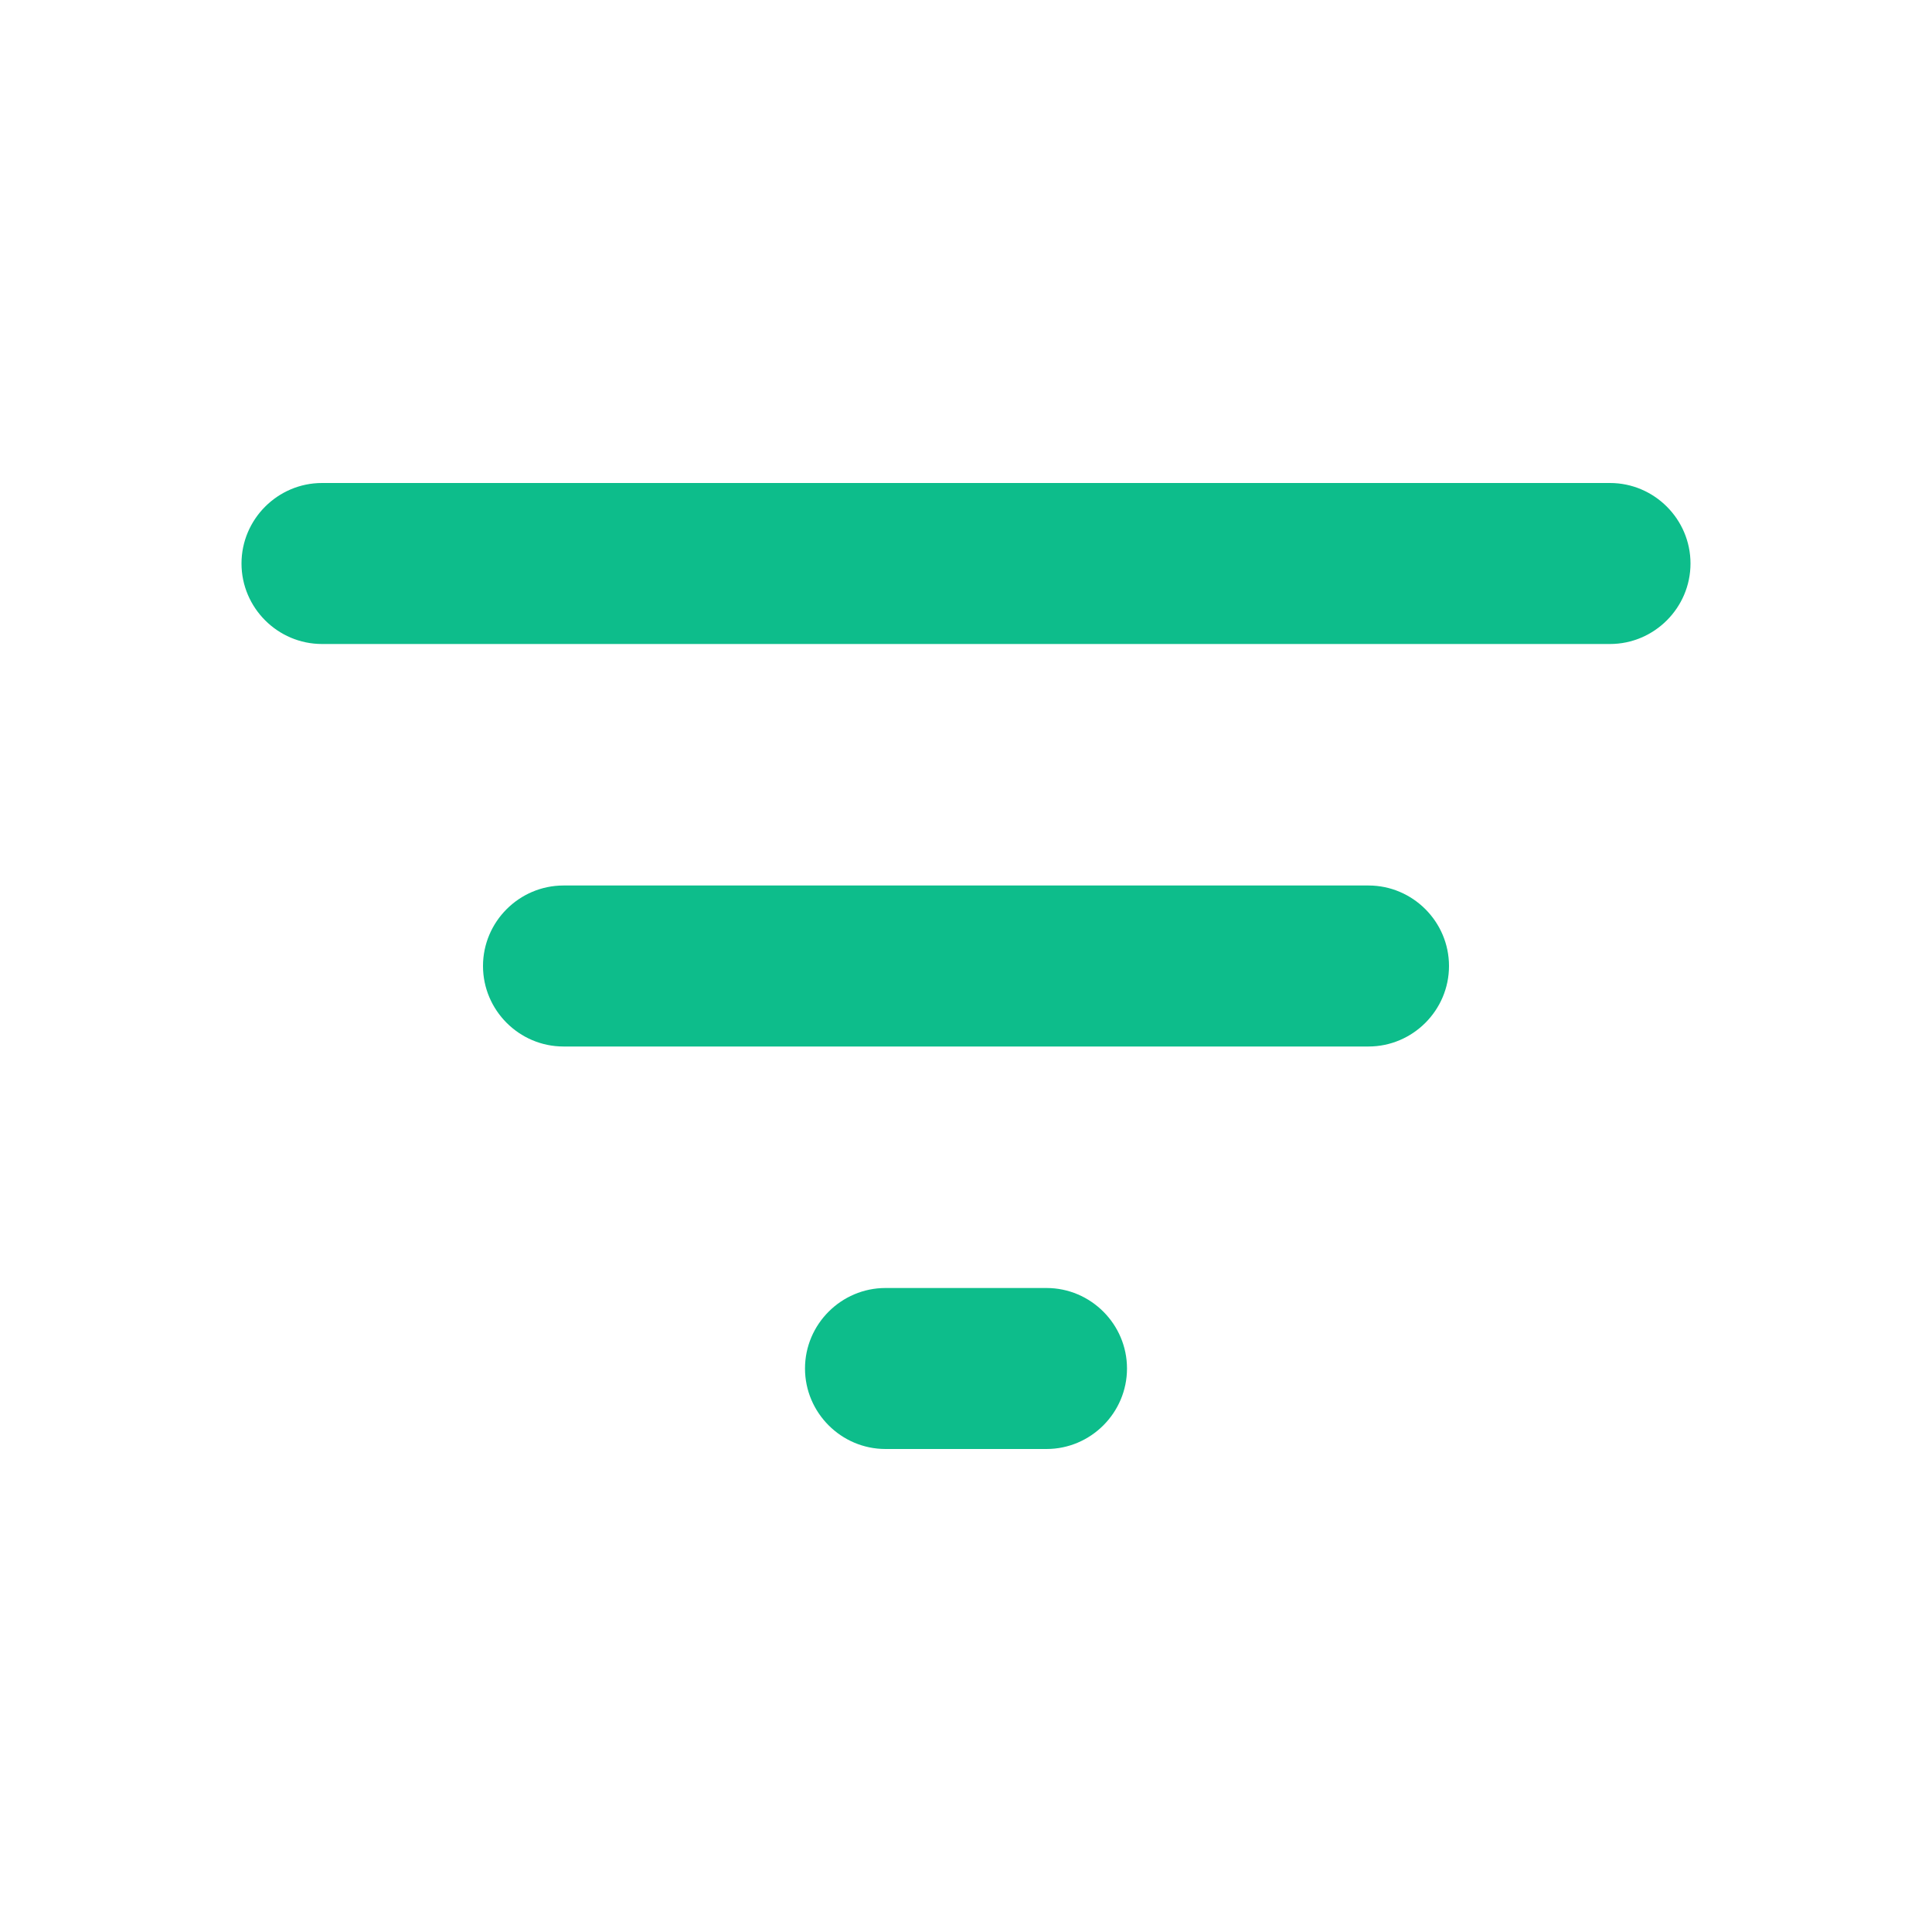
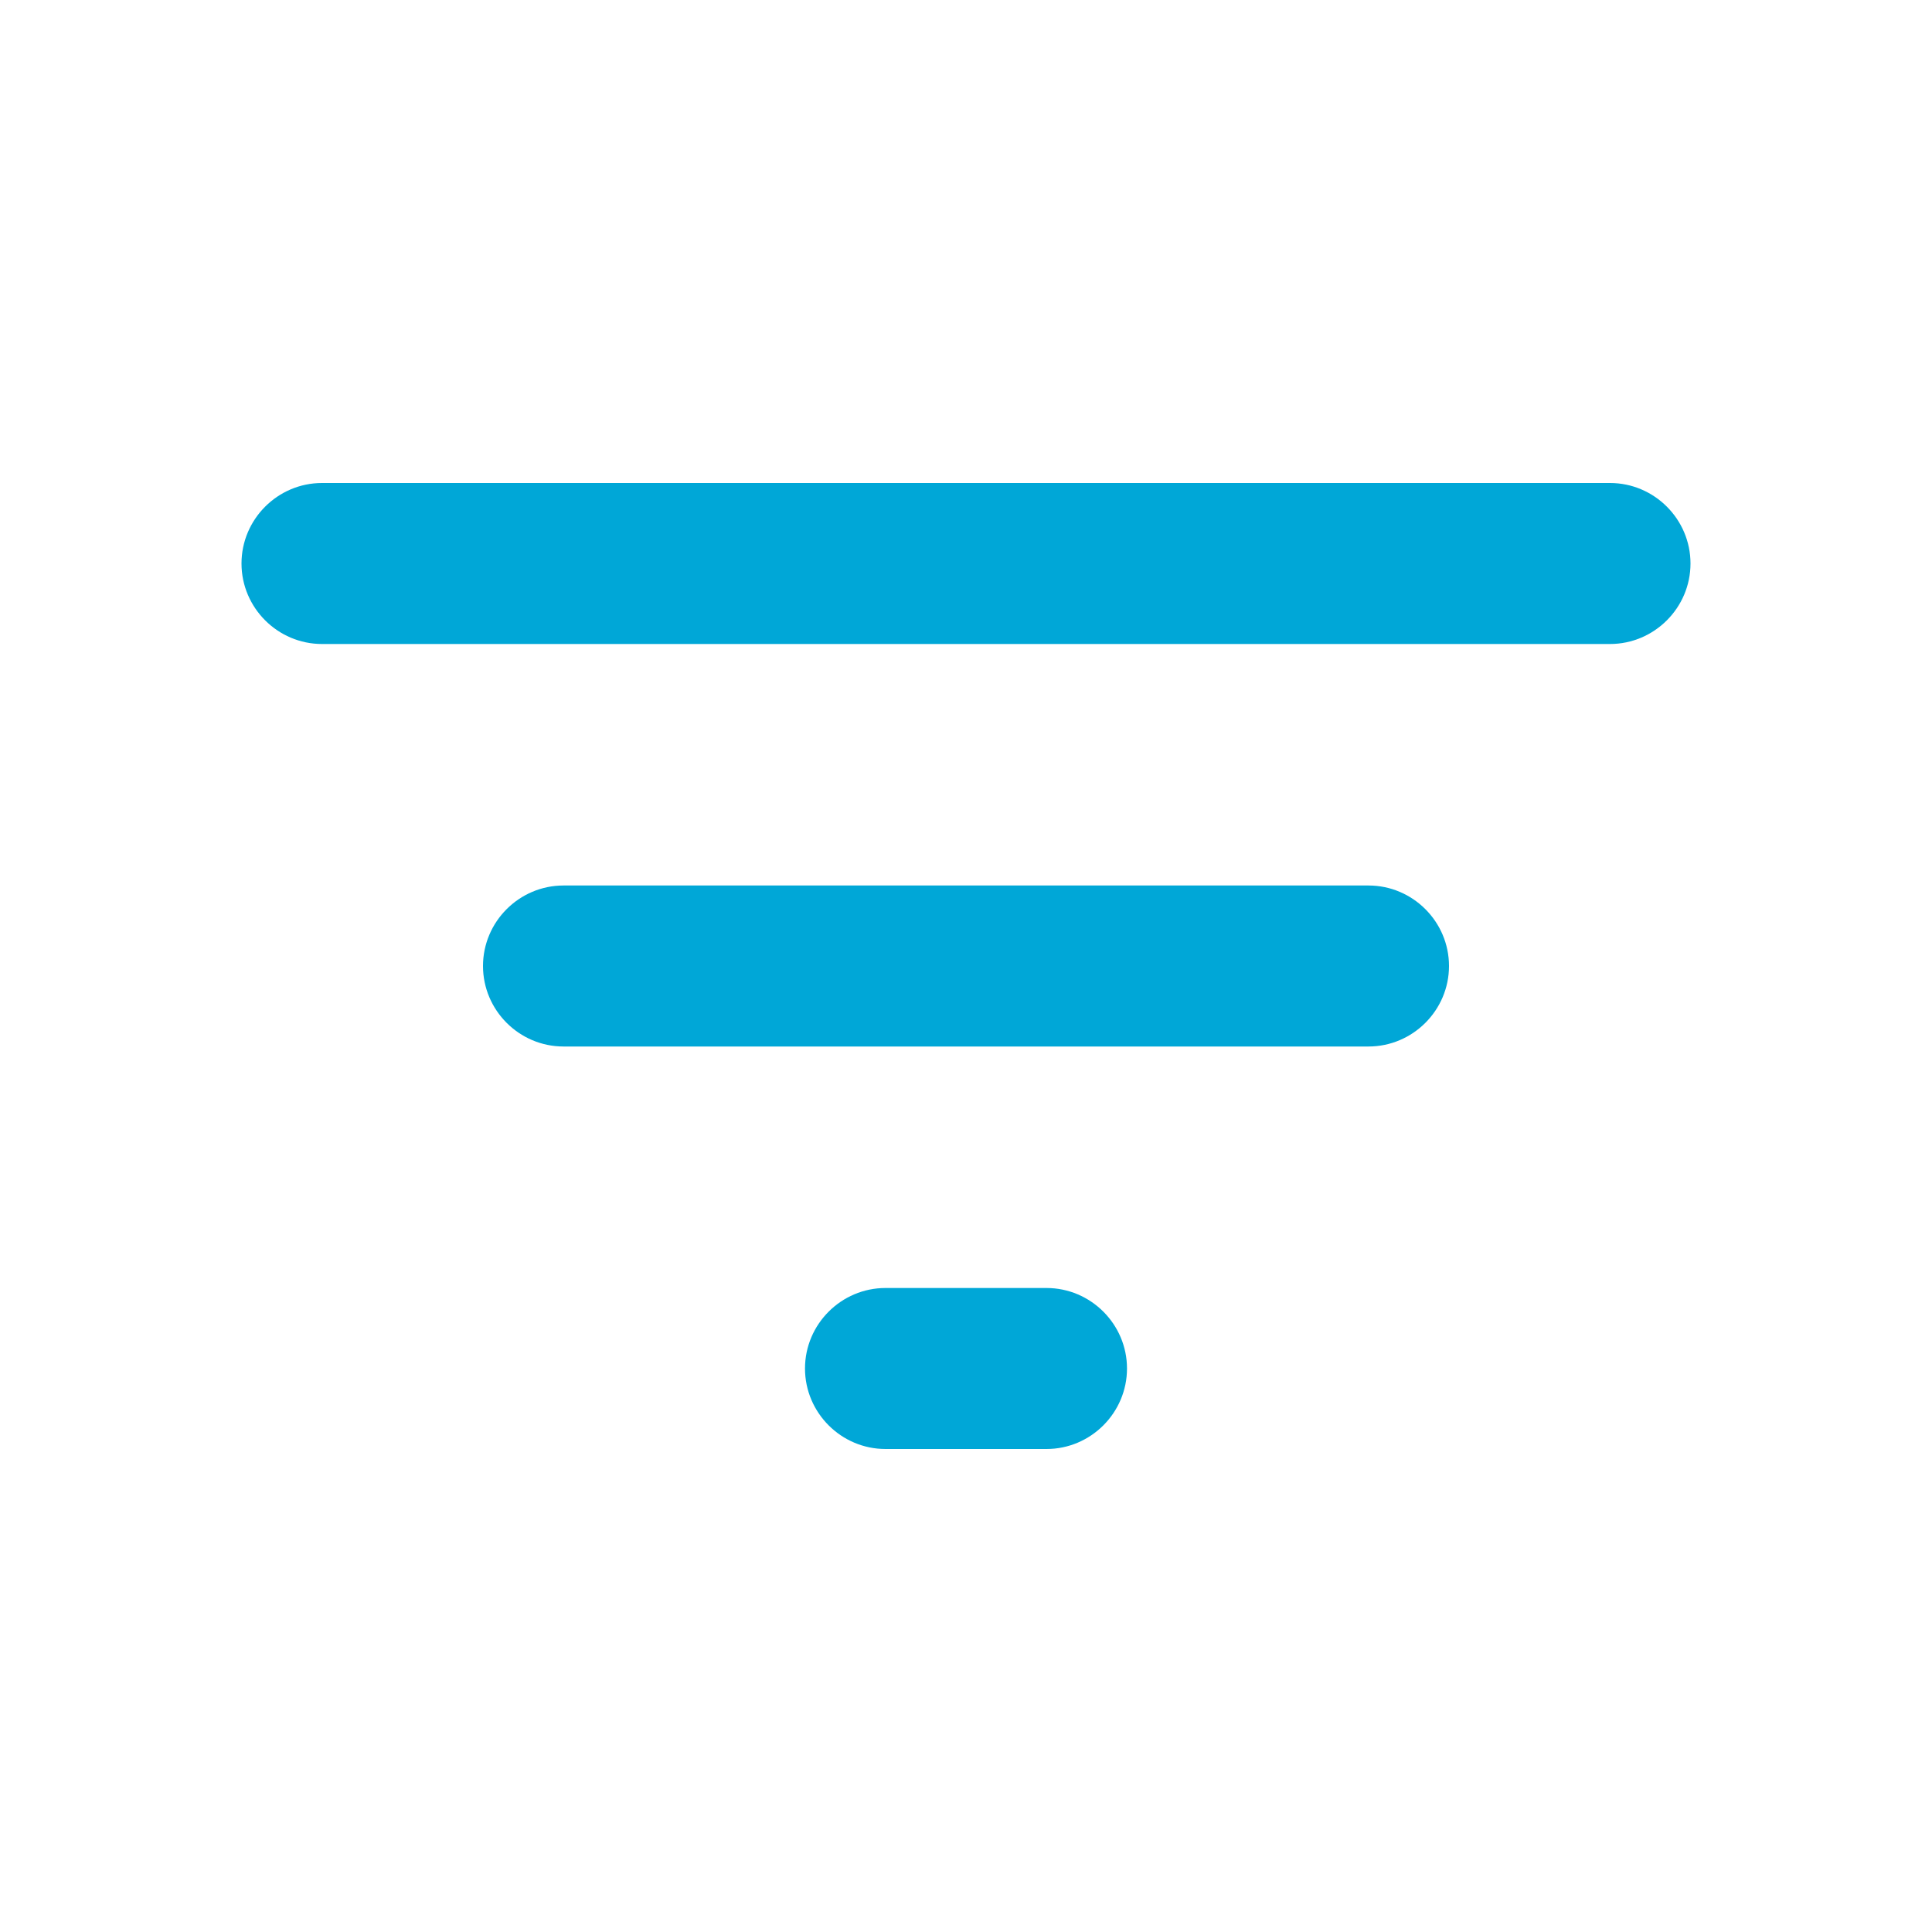
<svg xmlns="http://www.w3.org/2000/svg" width="24" height="24" viewBox="0 0 24 24" fill="none">
-   <path d="M11 18H13C13.55 18 14 17.55 14 17C14 16.45 13.55 16 13 16H11C10.45 16 10 16.45 10 17C10 17.55 10.45 18 11 18ZM3 7C3 7.55 3.45 8 4 8H20C20.55 8 21 7.55 21 7C21 6.45 20.55 6 20 6H4C3.45 6 3 6.45 3 7ZM7 13H17C17.55 13 18 12.55 18 12C18 11.45 17.55 11 17 11H7C6.45 11 6 11.45 6 12C6 12.55 6.45 13 7 13Z" fill="#0DBD8B" />
+   <path d="M11 18H13C13.55 18 14 17.55 14 17C14 16.45 13.55 16 13 16H11C10.45 16 10 16.45 10 17C10 17.55 10.45 18 11 18ZM3 7C3 7.55 3.45 8 4 8H20C20.55 8 21 7.55 21 7C21 6.45 20.55 6 20 6H4C3.45 6 3 6.45 3 7ZM7 13H17C17.55 13 18 12.55 18 12C18 11.45 17.55 11 17 11H7C6.45 11 6 11.45 6 12C6 12.55 6.45 13 7 13Z" fill="#00A7D7" />
</svg>
